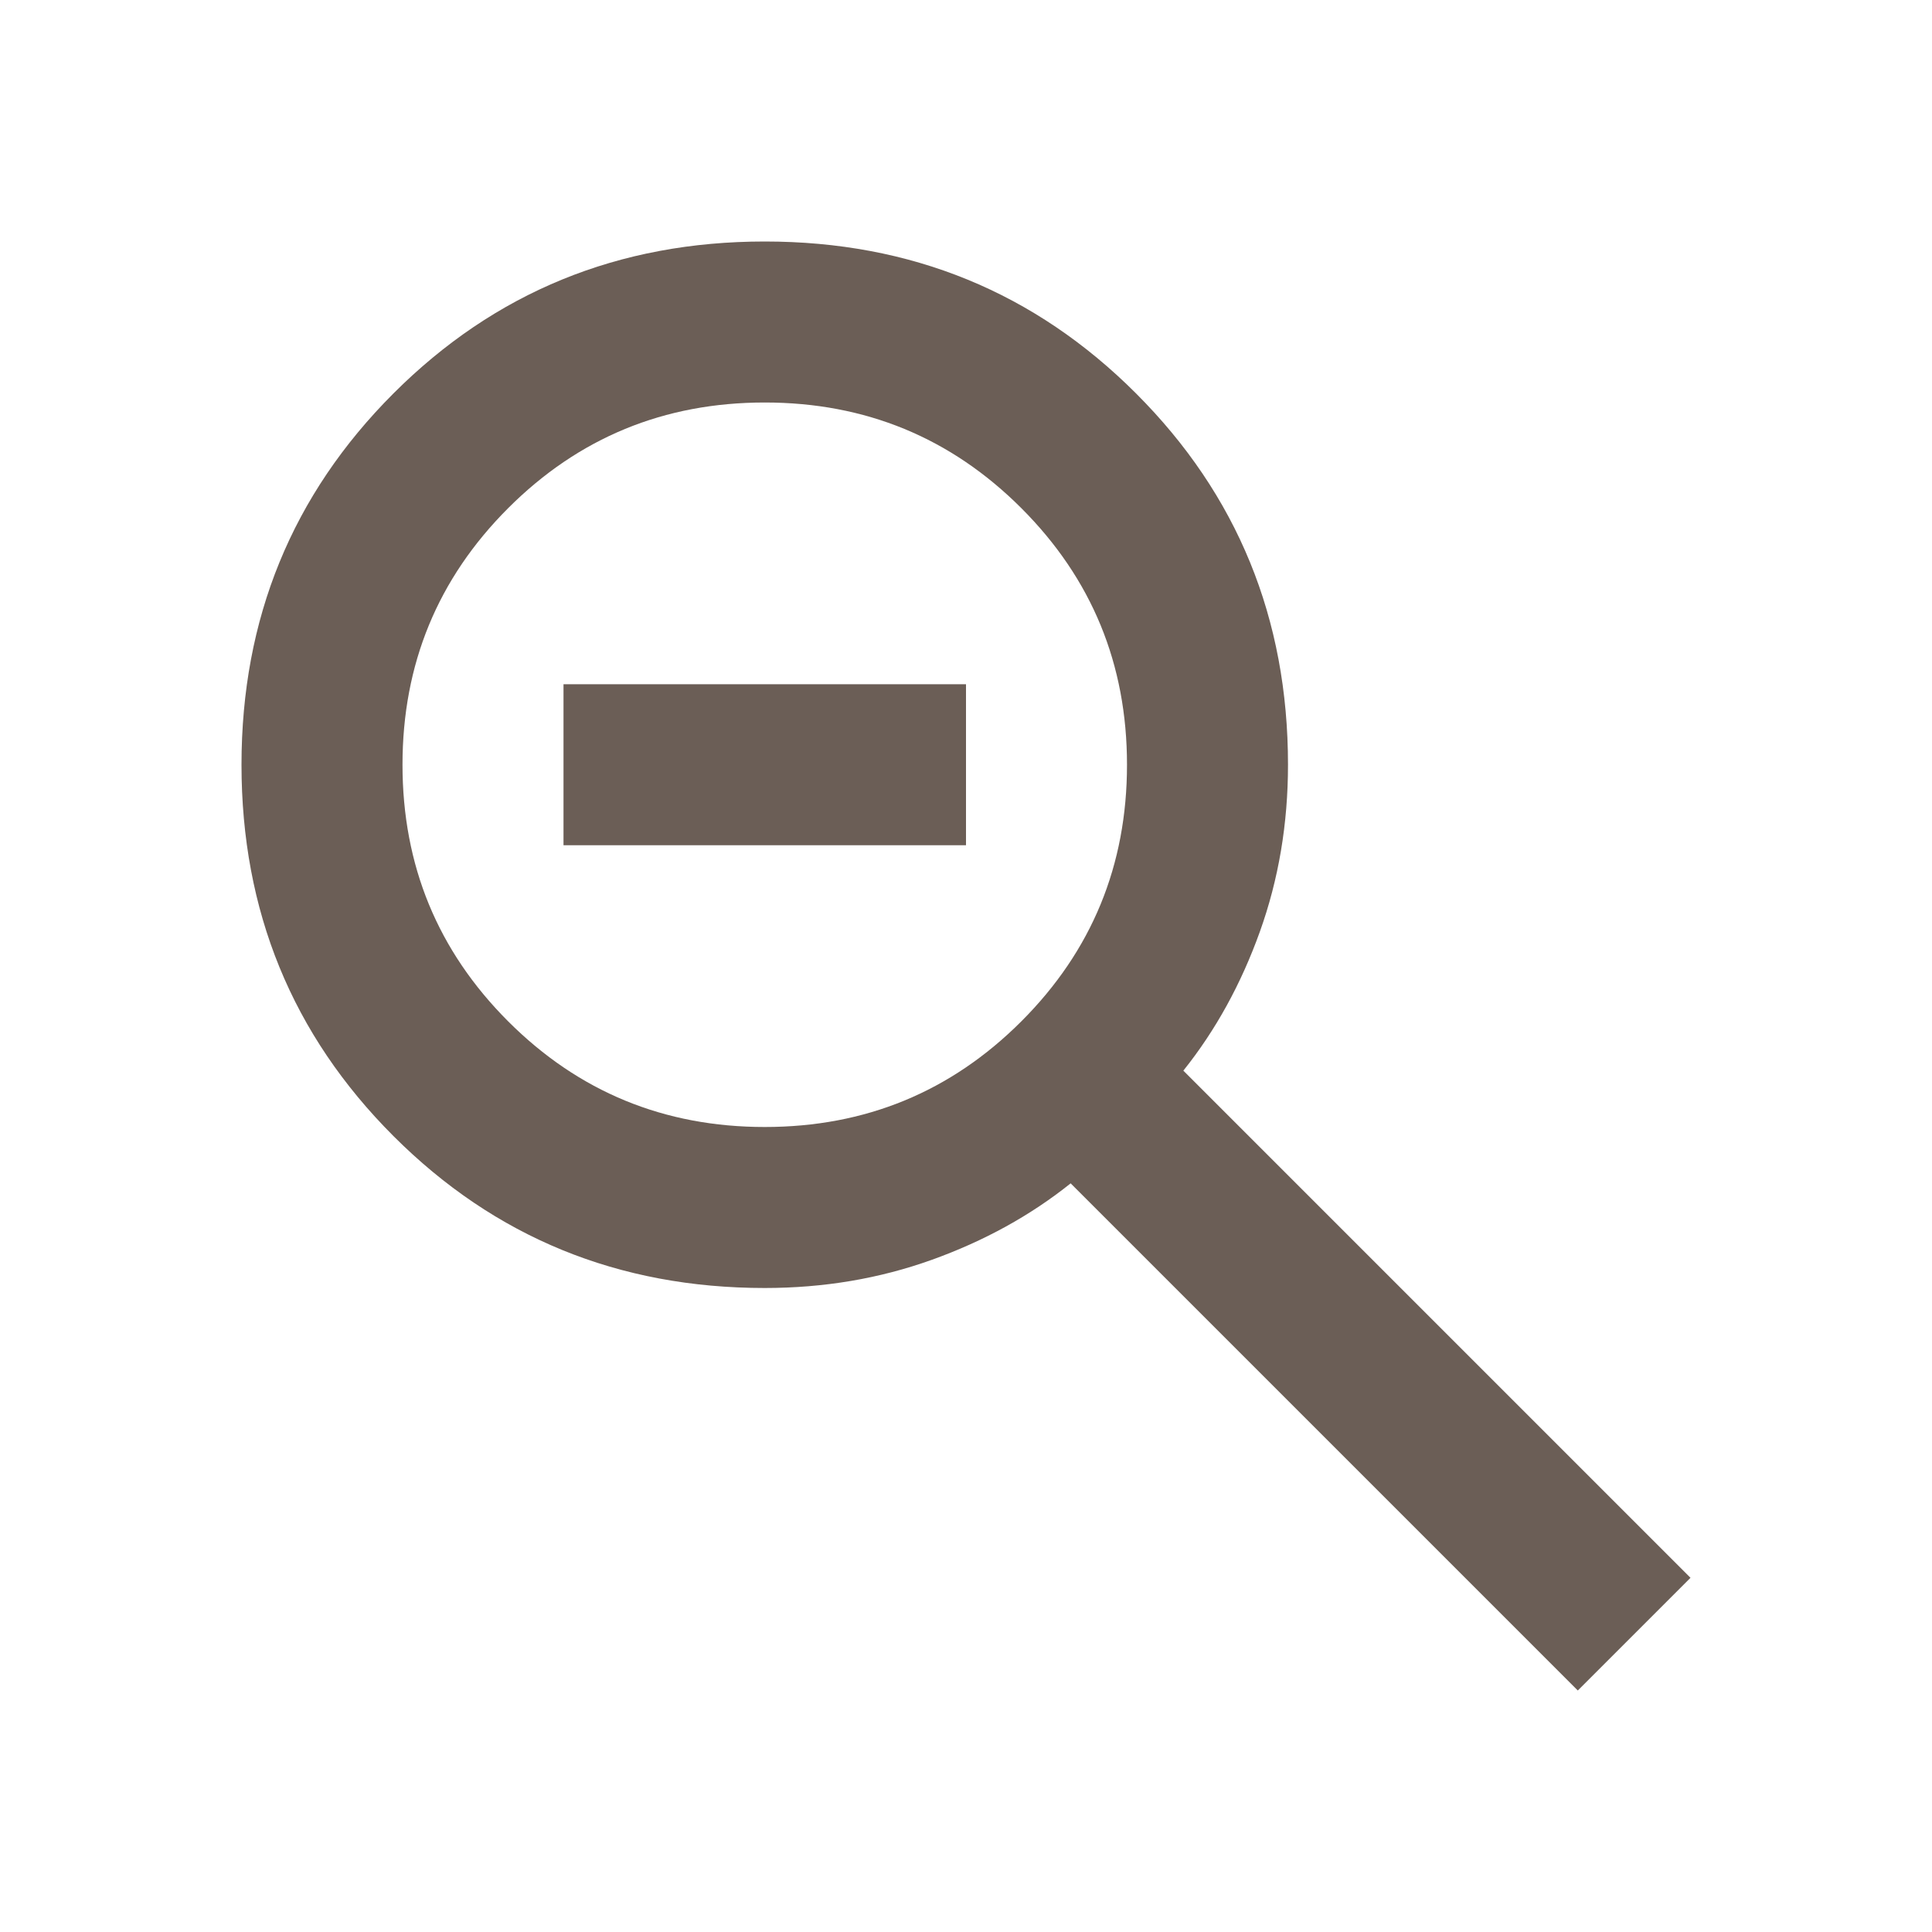
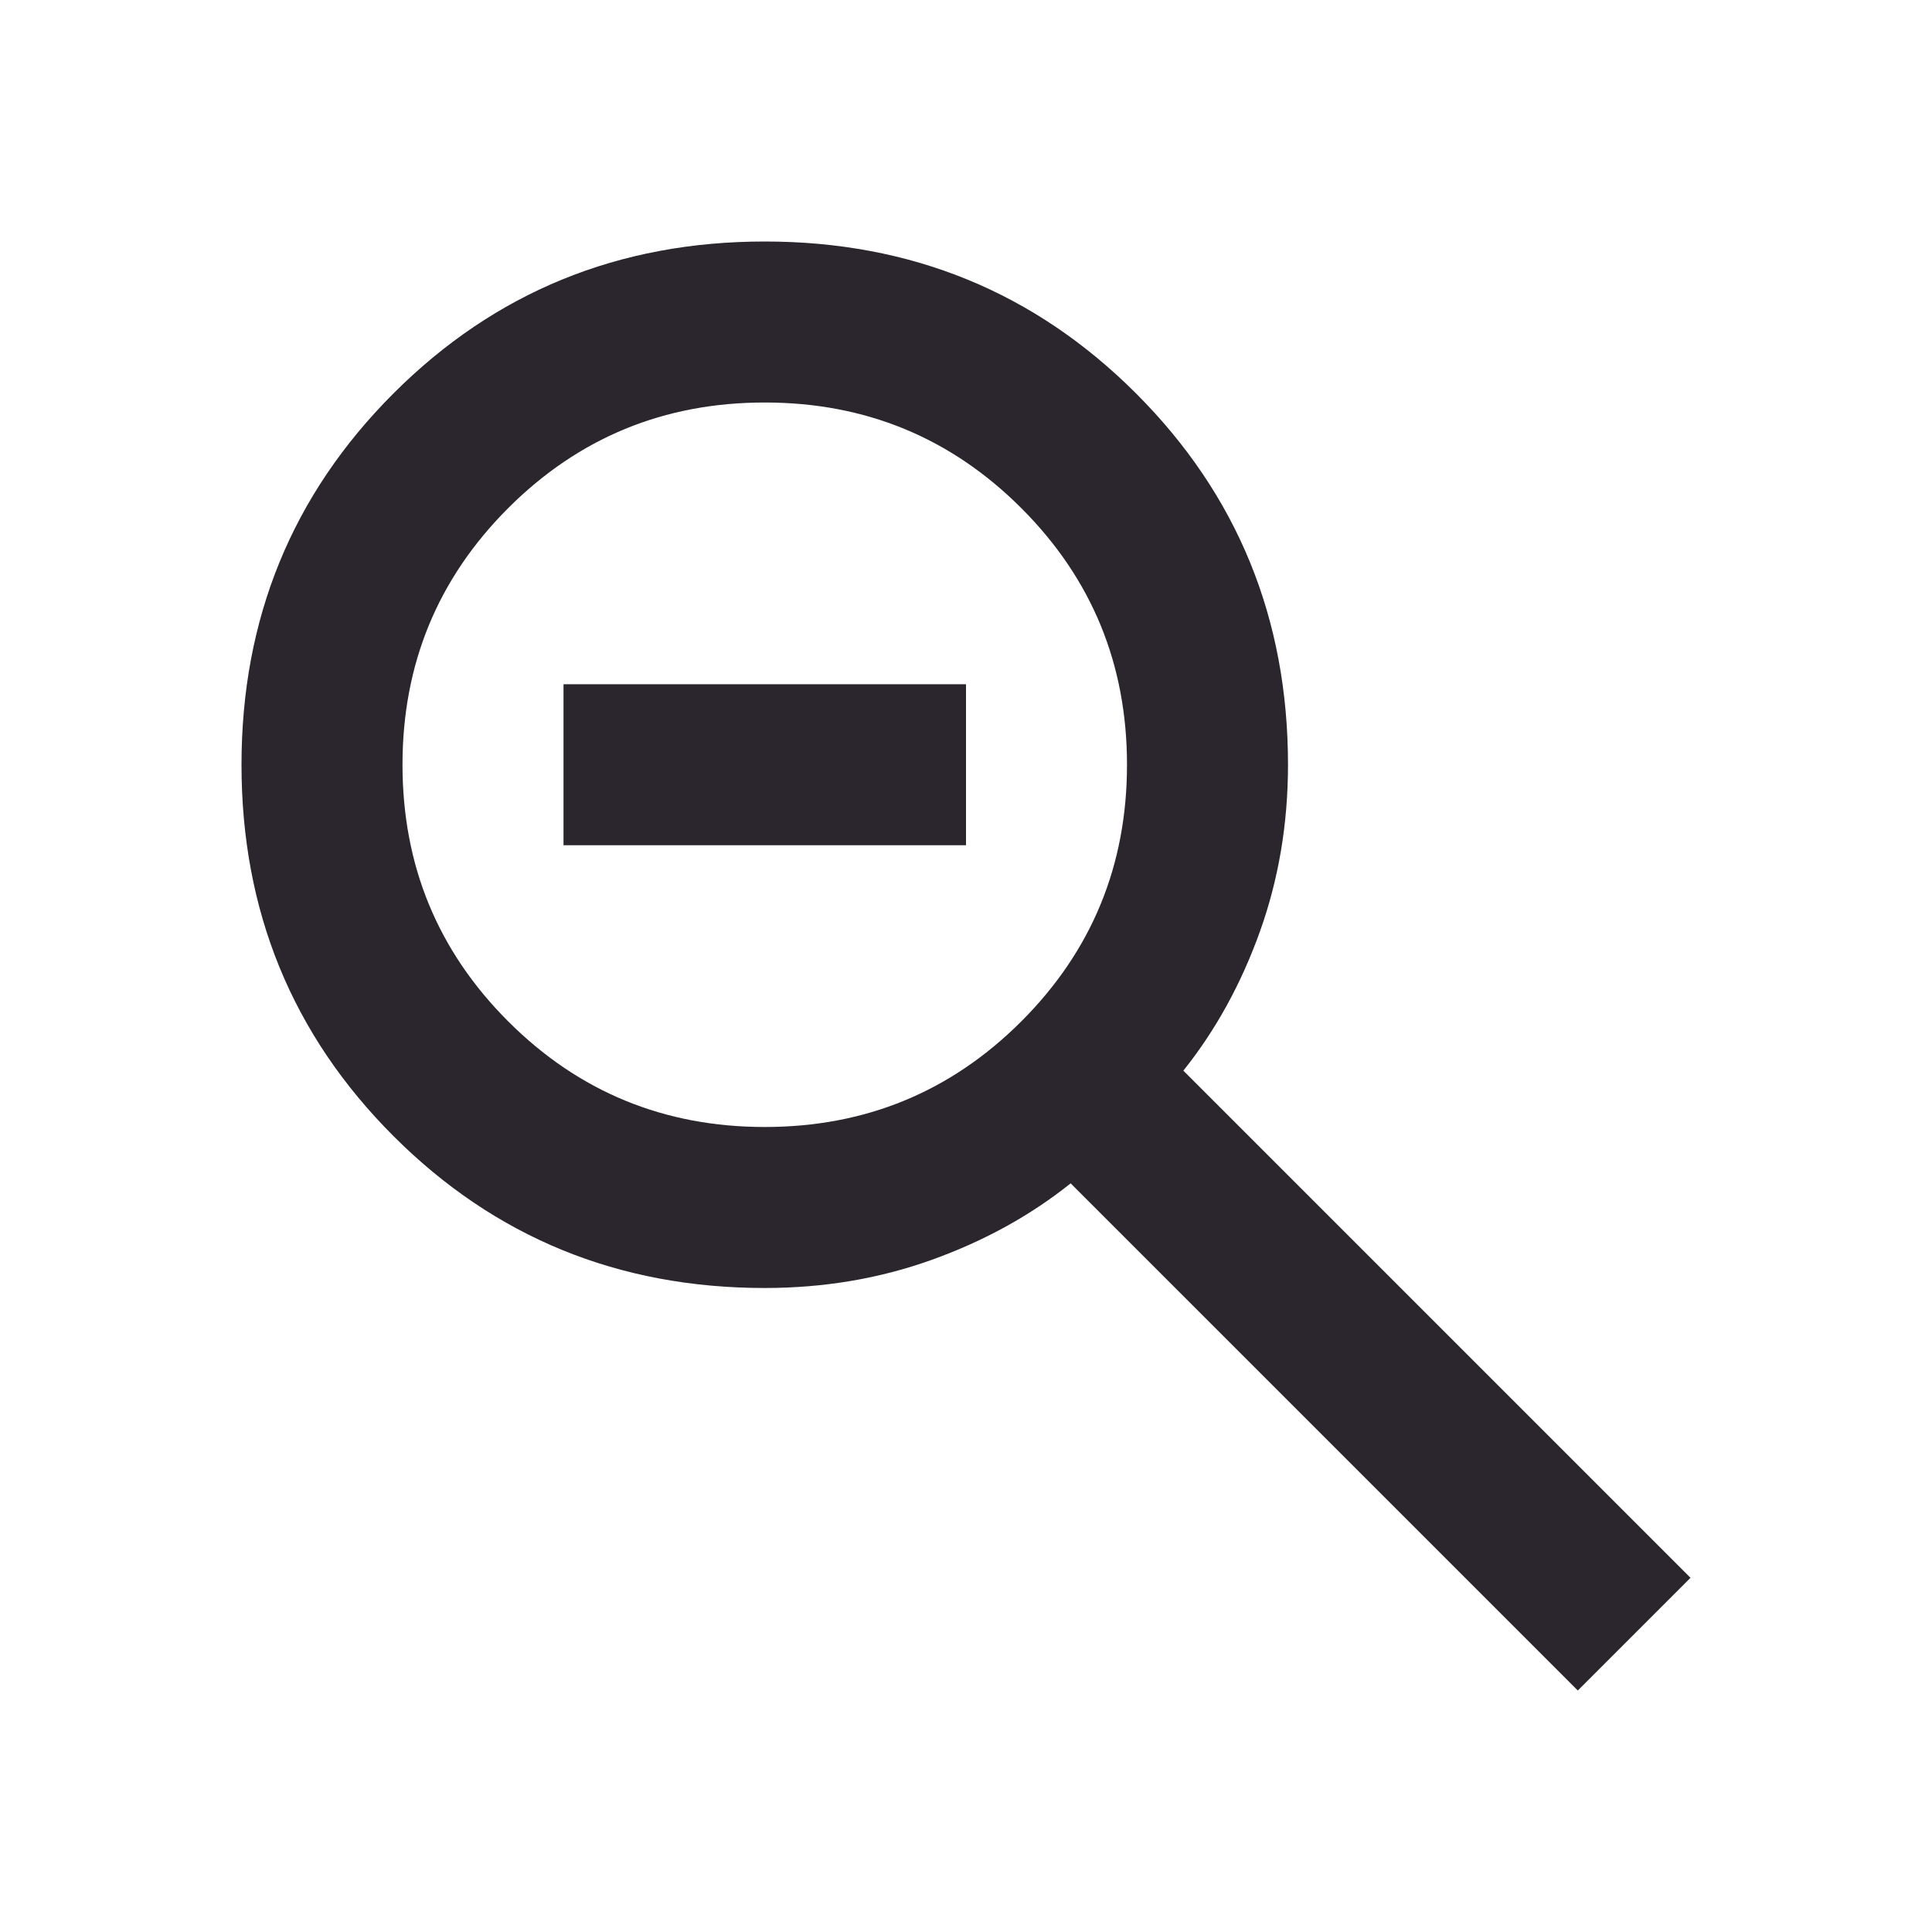
- <svg xmlns="http://www.w3.org/2000/svg" height="24px" viewBox="0 -960 960 960" width="24px" fill="#6b5e56">
+ <svg xmlns="http://www.w3.org/2000/svg" height="24px" viewBox="0 -960 960 960" width="24px" fill="#2b262e">
  <path d="M784-120 532-372q-30 24-69 38t-83 14q-109 0-184.5-75.5T120-580q0-109 75.5-184.5T380-840q109 0 184.5 75.5T640-580q0 44-14 83t-38 69l252 252-56 56ZM380-400q75 0 127.5-52.5T560-580q0-75-52.5-127.5T380-760q-75 0-127.5 52.5T200-580q0 75 52.5 127.5T380-400ZM280-540v-80h200v80H280Z" />
</svg>
